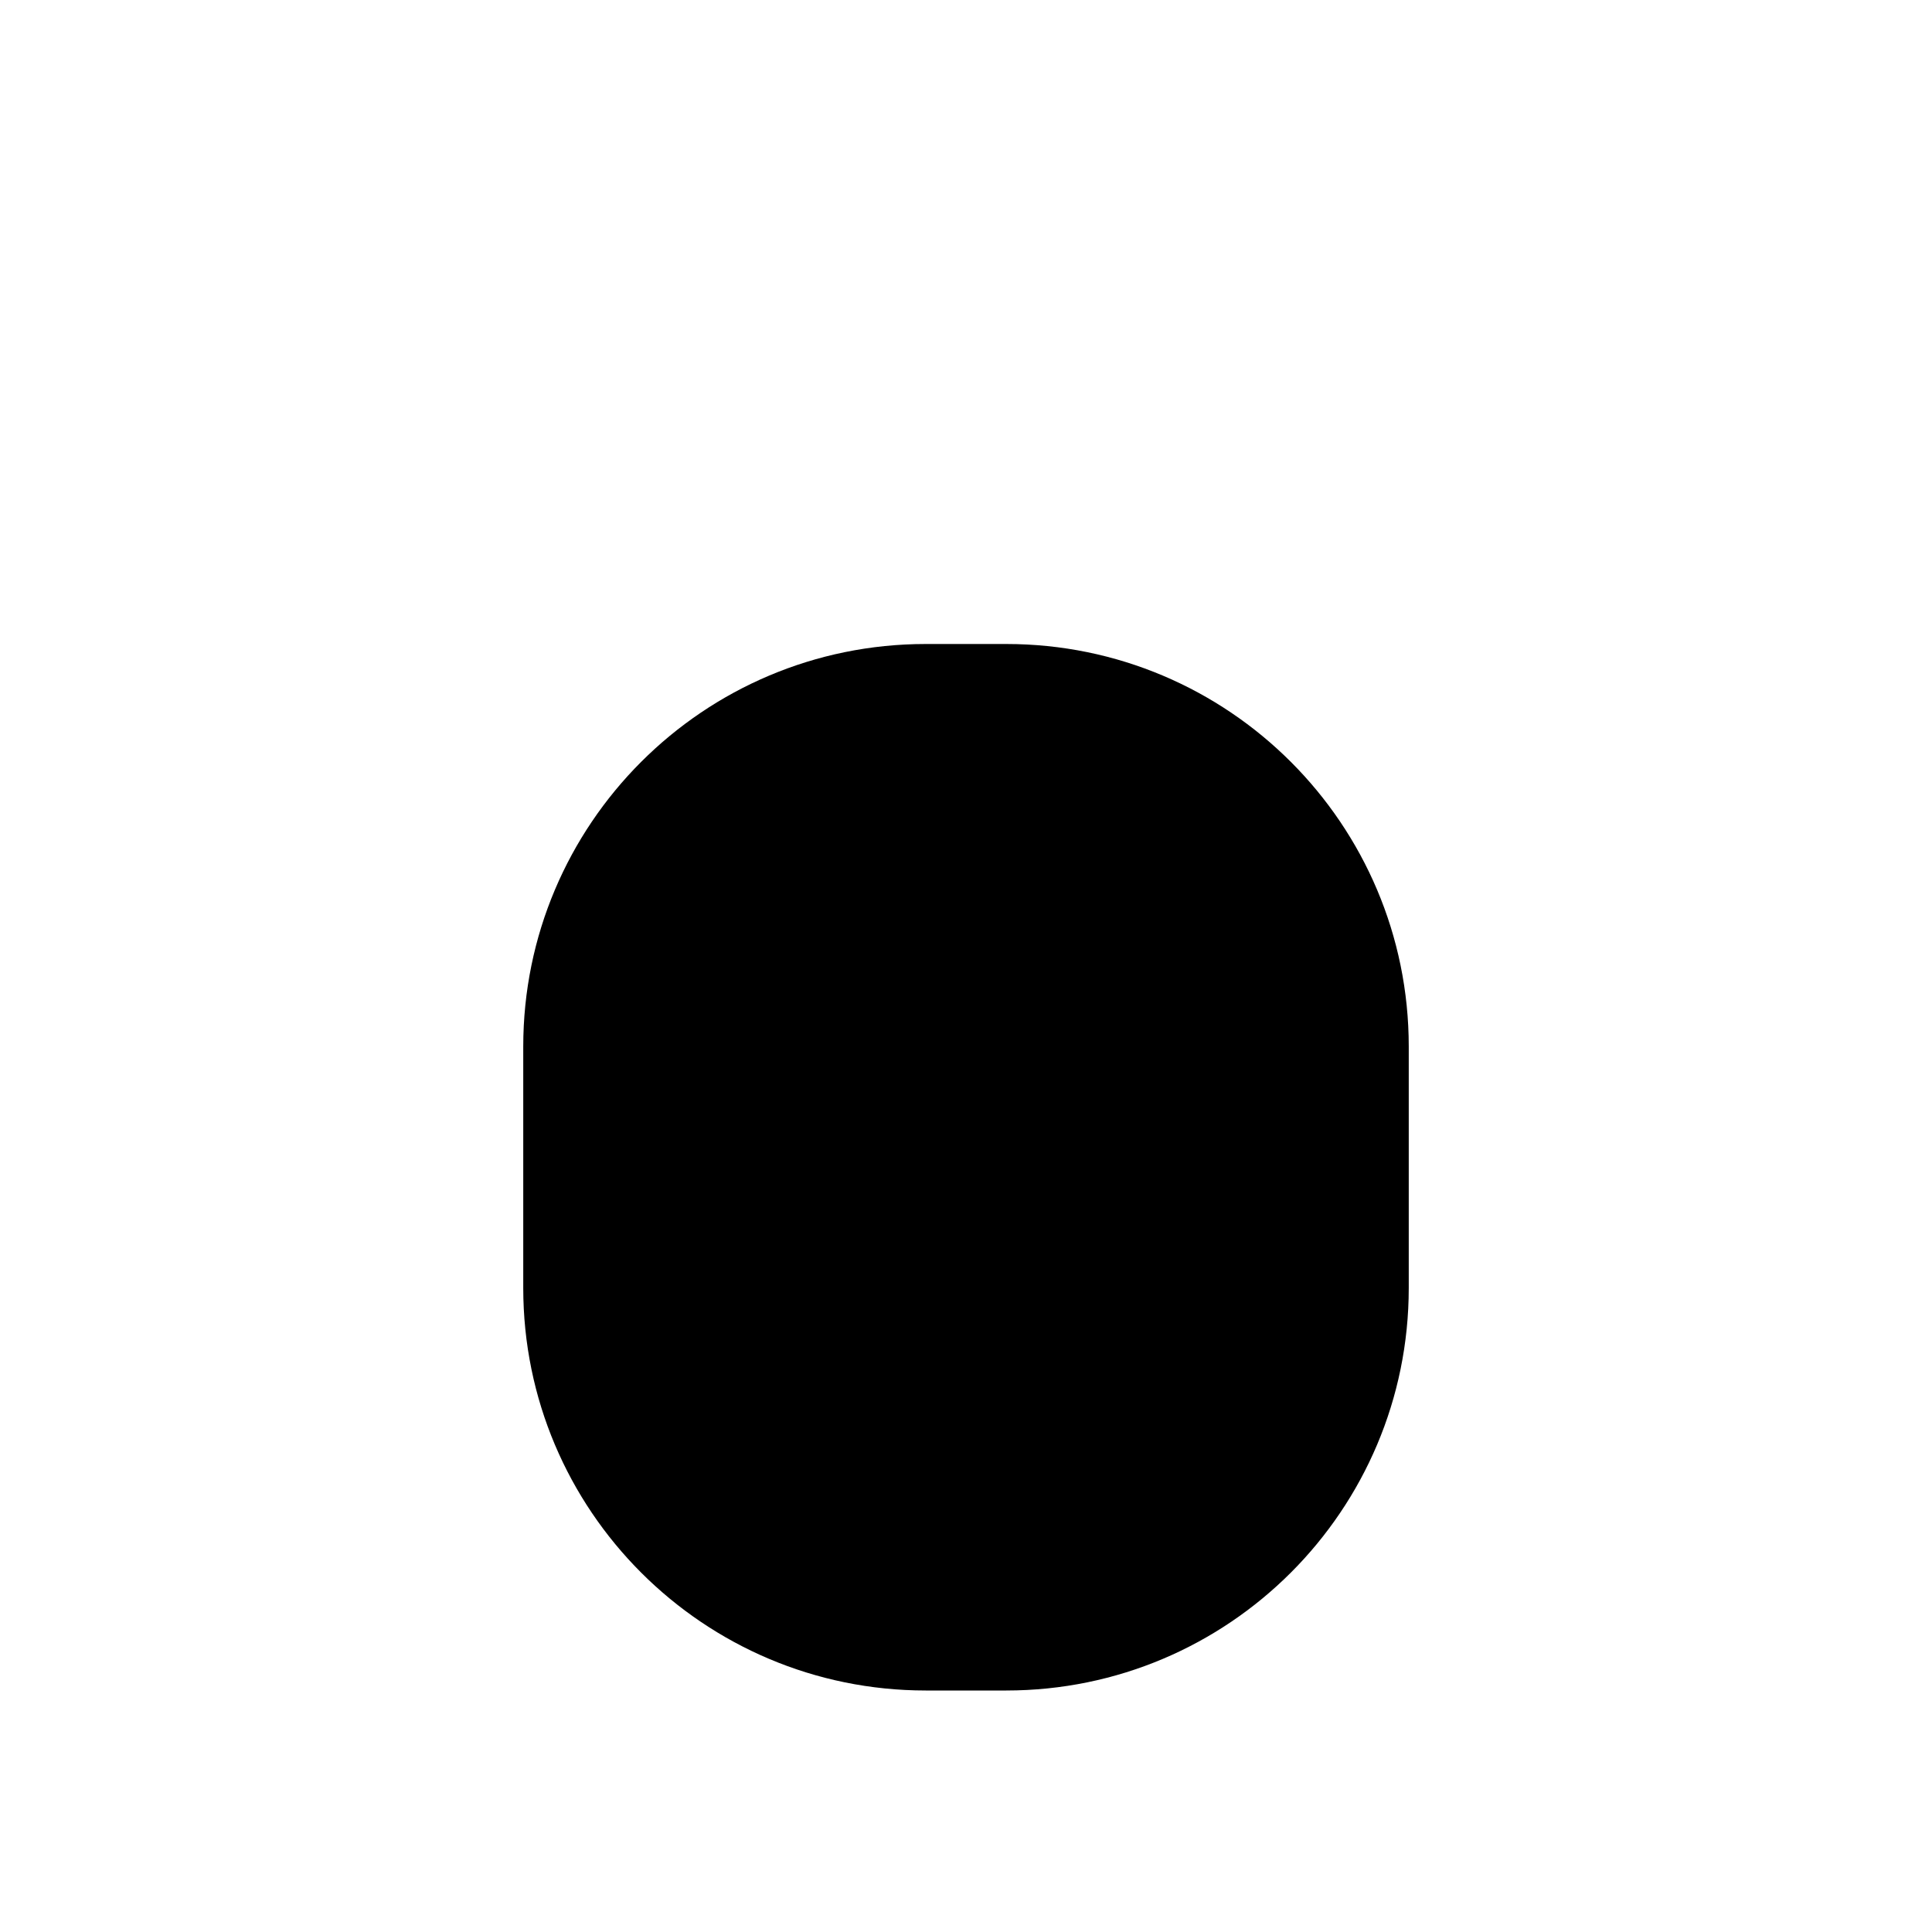
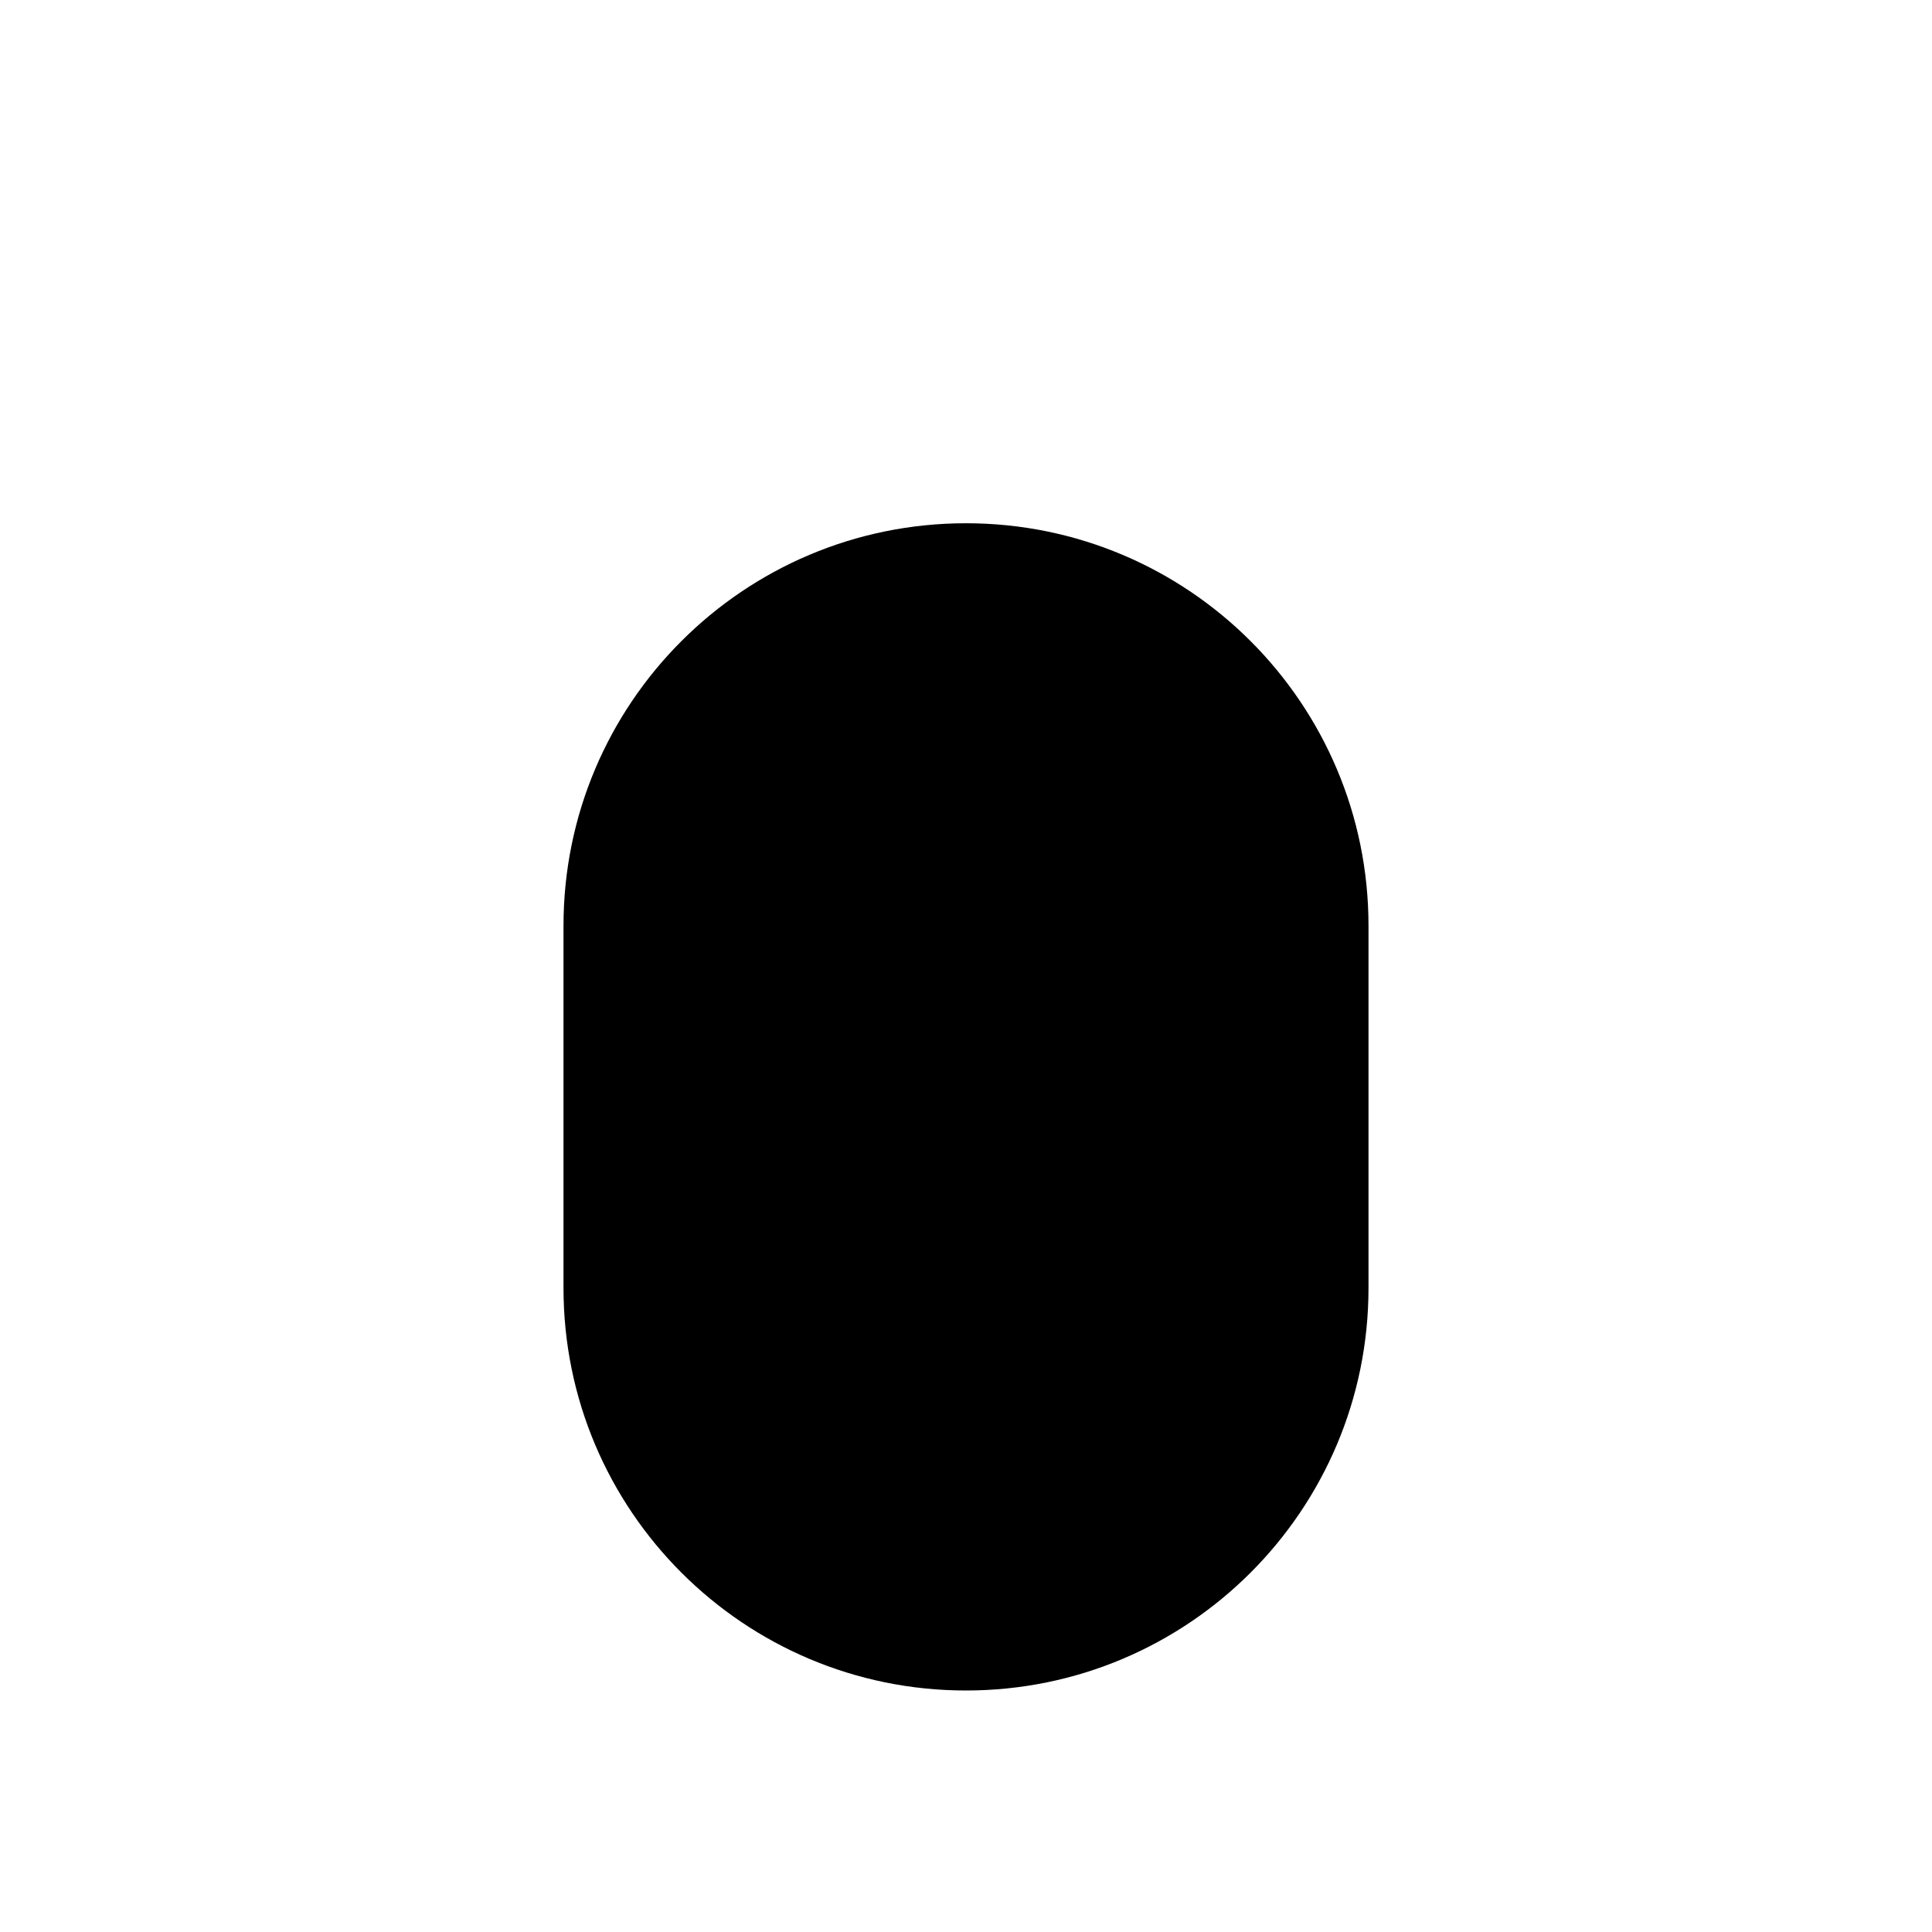
- <svg xmlns="http://www.w3.org/2000/svg" viewBox="0 0 24 24" data-aliases="issue defect">
-   <path d="M12 8L12.5 8A5 5 0 0 1 17.5 13L17.5 16A5 5 0 0 1 12.5 21L11.5 21A5 5 0 0 1 6.5 16L6.5 13A5 5 0 0 1 11.5 8Z" data-role="silhouette" />
-   <path d="M6.5 14.5H2.5" />
-   <path d="M17.5 14.5H21.5" />
-   <path d="M9.5 8.5L6.5 5.5" />
-   <path d="M14.5 8.5L17.5 5.5" />
+ <svg xmlns="http://www.w3.org/2000/svg" viewBox="0 0 24 24" data-aliases="issue defect debug" data-waive-detail-budget="six legs and two feelers are what make it a bug, not a blob">
+   <path d="M10 6.5L8 3M14 6.5L16 3" />
+   <path d="M7 10.5L3.5 7M7 15H2.5M7 19.5L4.5 22" />
+   <path d="M17 10.5L20.5 7M17 15H21.5M17 19.5L19.5 22" />
+   <path d="M12 6.5A5 5 0 0 1 17 11.5V16A5 5 0 0 1 7 16V11.5A5 5 0 0 1 12 6.5Z" data-role="silhouette" />
</svg>
